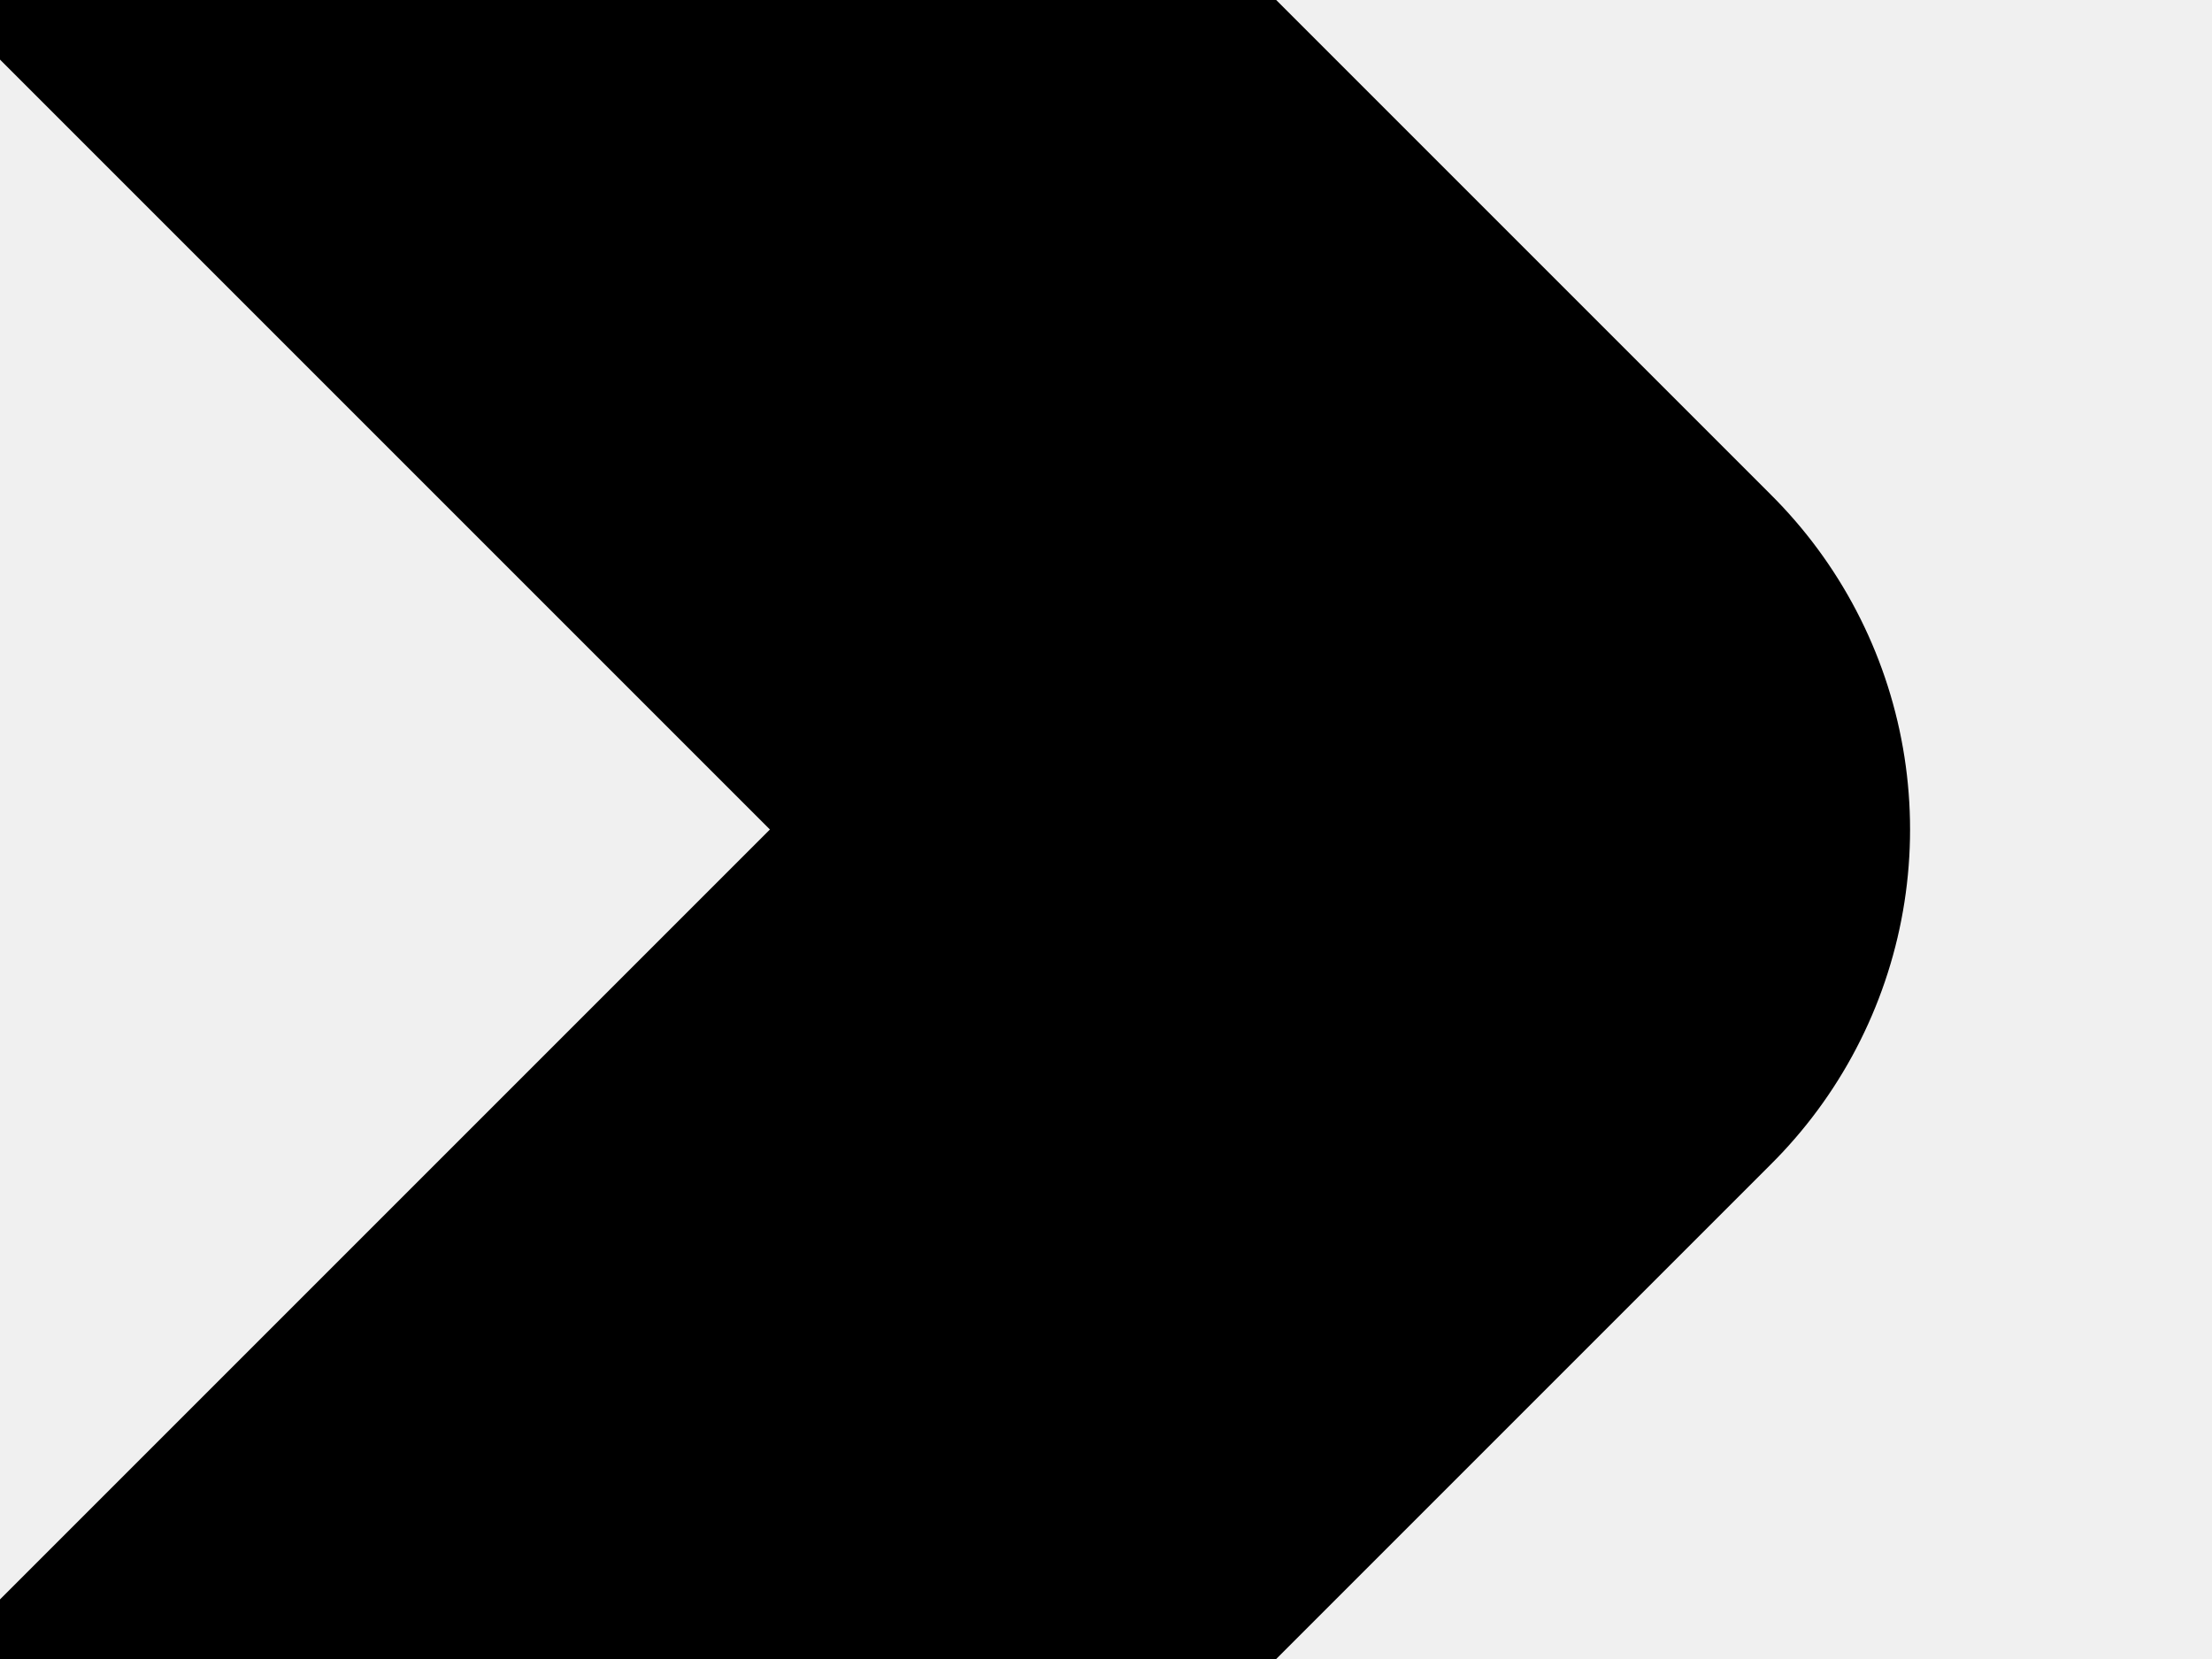
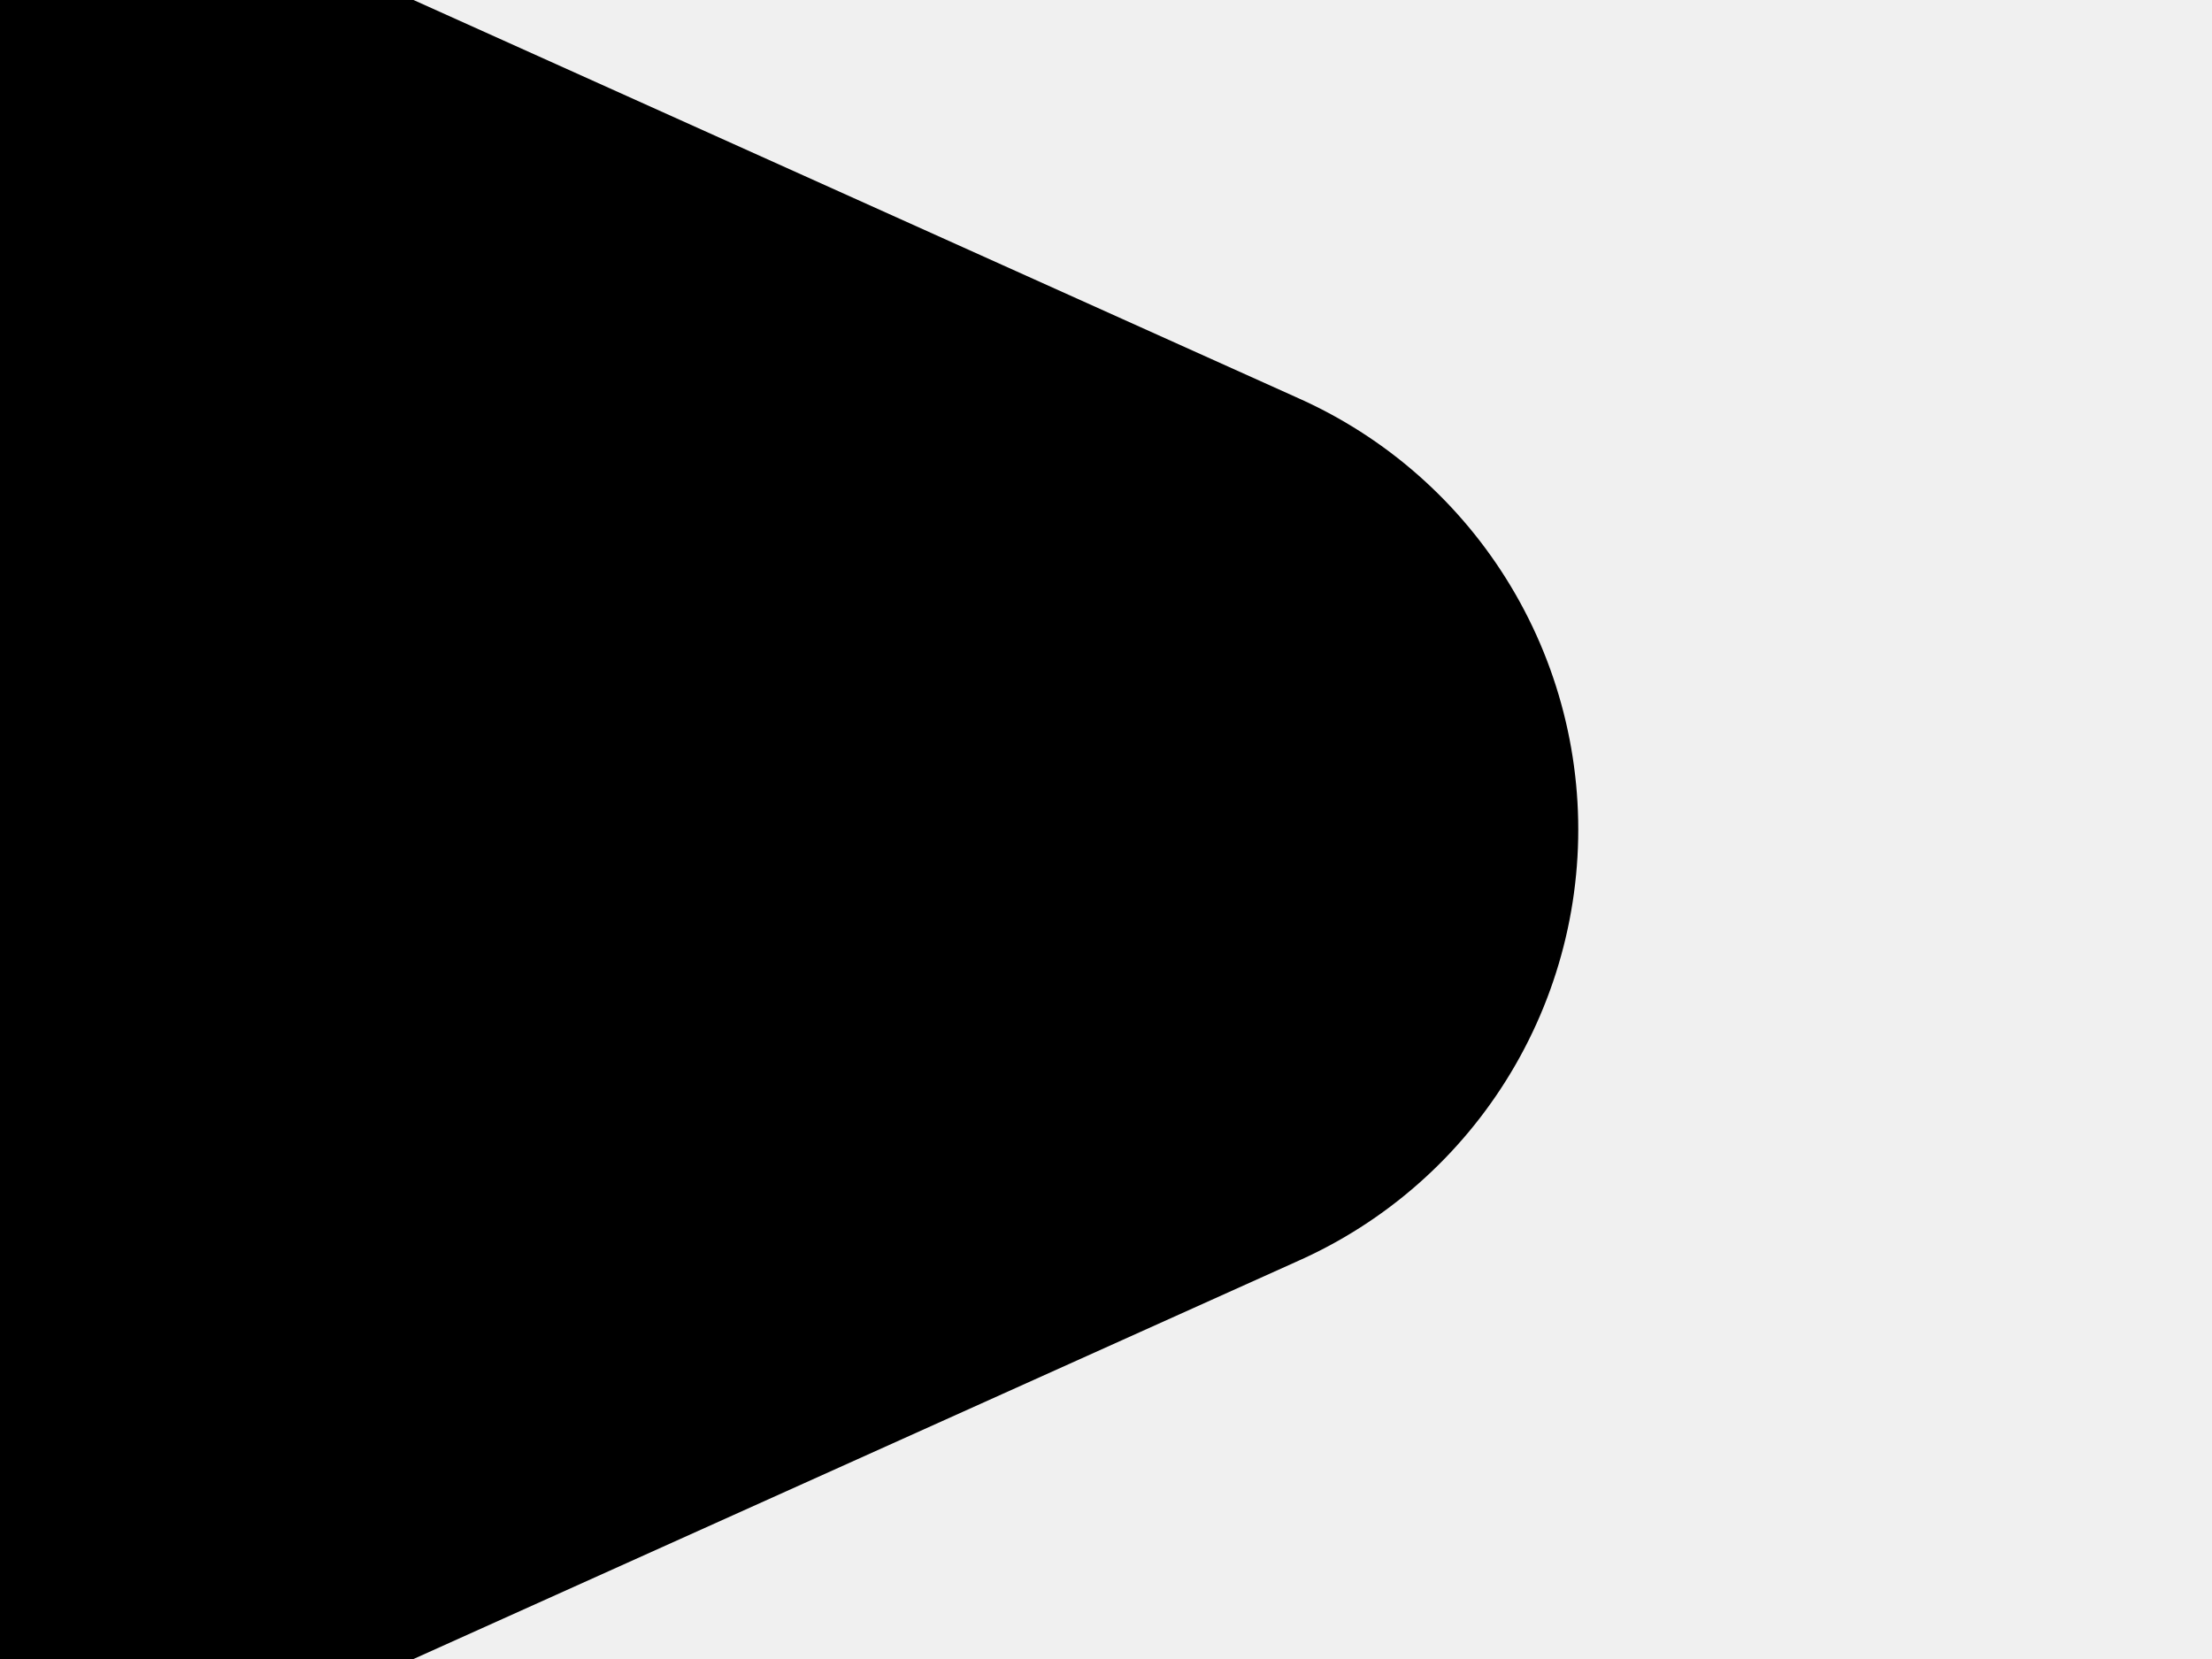
- <svg xmlns="http://www.w3.org/2000/svg" viewBox="275.00 280.50 20 15">
+ <svg xmlns="http://www.w3.org/2000/svg" viewBox="278.00 280.50 20 15">
  <defs>
    <style>polygon,path,circle{fill:none;stroke:#000000;stroke-linecap:round;stroke-linejoin:round;stroke-miterlimit:10.00}</style>
  </defs>
  <rect width="100%" height="100%" style="stroke:none;fill:#FFFFFF;stroke-linecap:round;stroke-linejoin:round;stroke-miterlimit:10.00" />
-   <path style="stroke-width:8.54;stroke-linecap:butt;fill:none;stroke:#000000;stroke-linejoin:round;stroke-miterlimit:10.00" d="M273 303l15-15-15-15" />
+   <path style="stroke-width:8.54;stroke-linecap:butt;fill:none;stroke:#000000;stroke-linejoin:round;stroke-miterlimit:10.00" d="M268 297l20-9-20-9" />
</svg>
